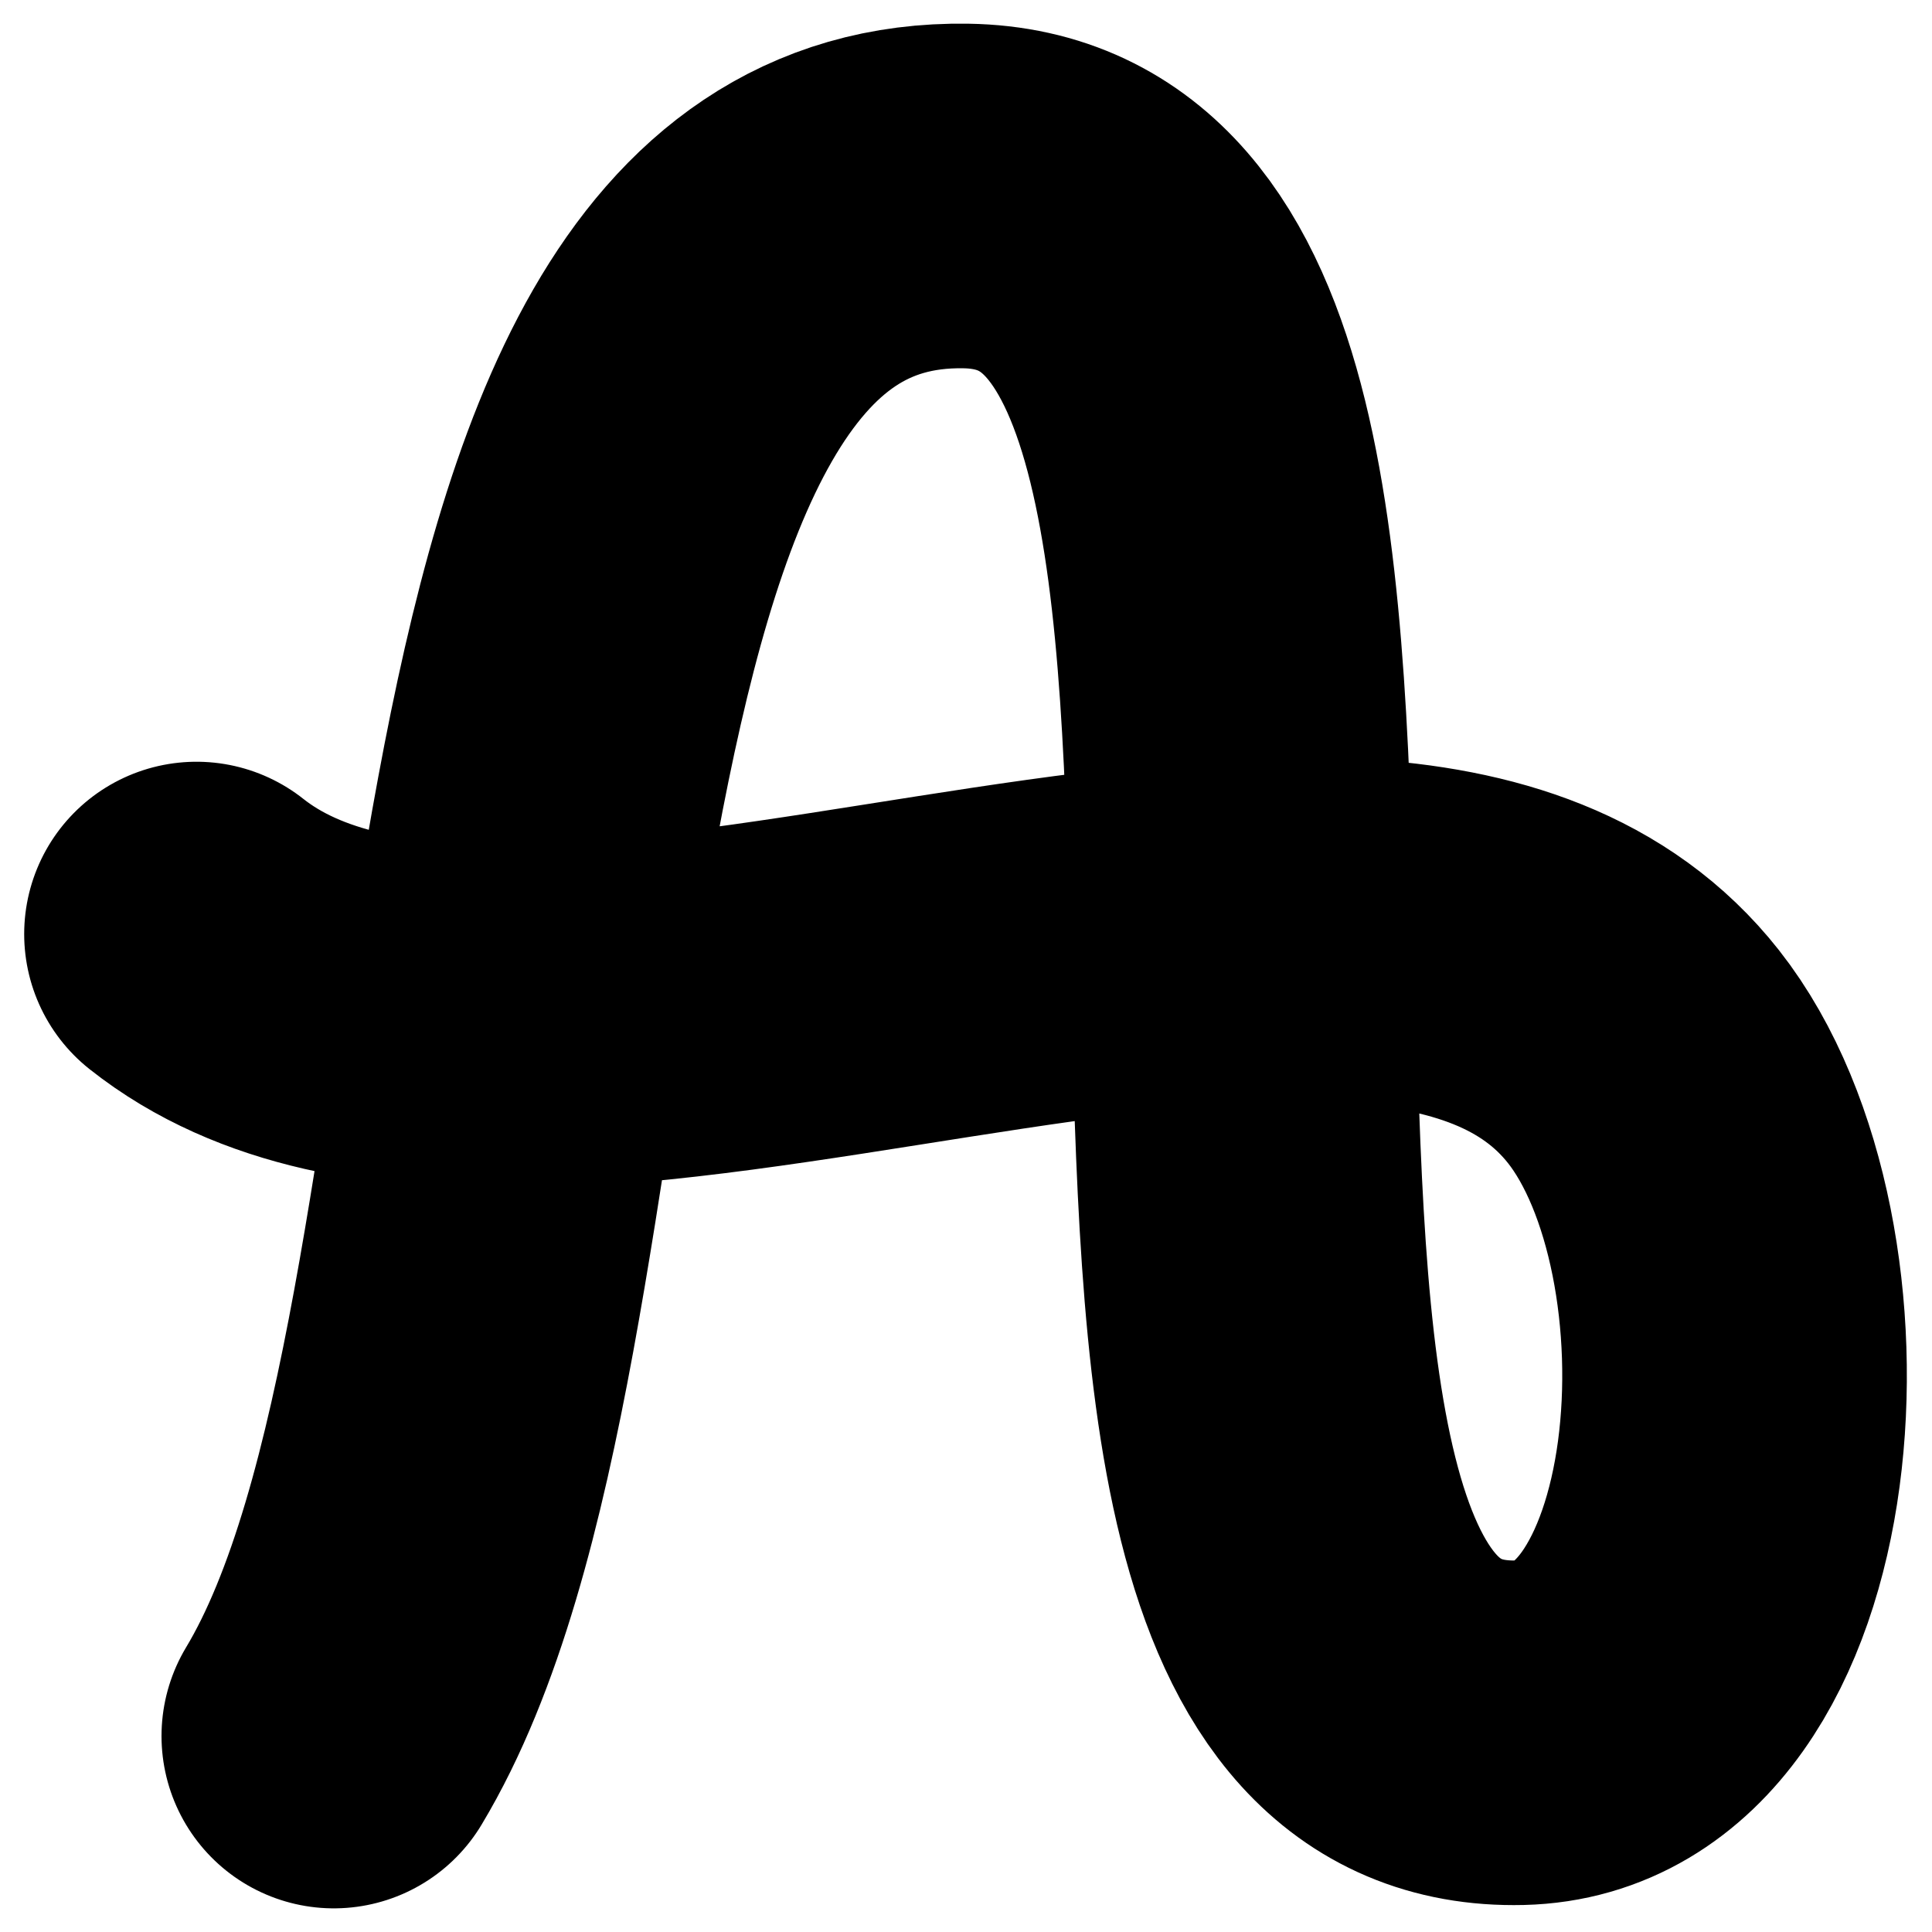
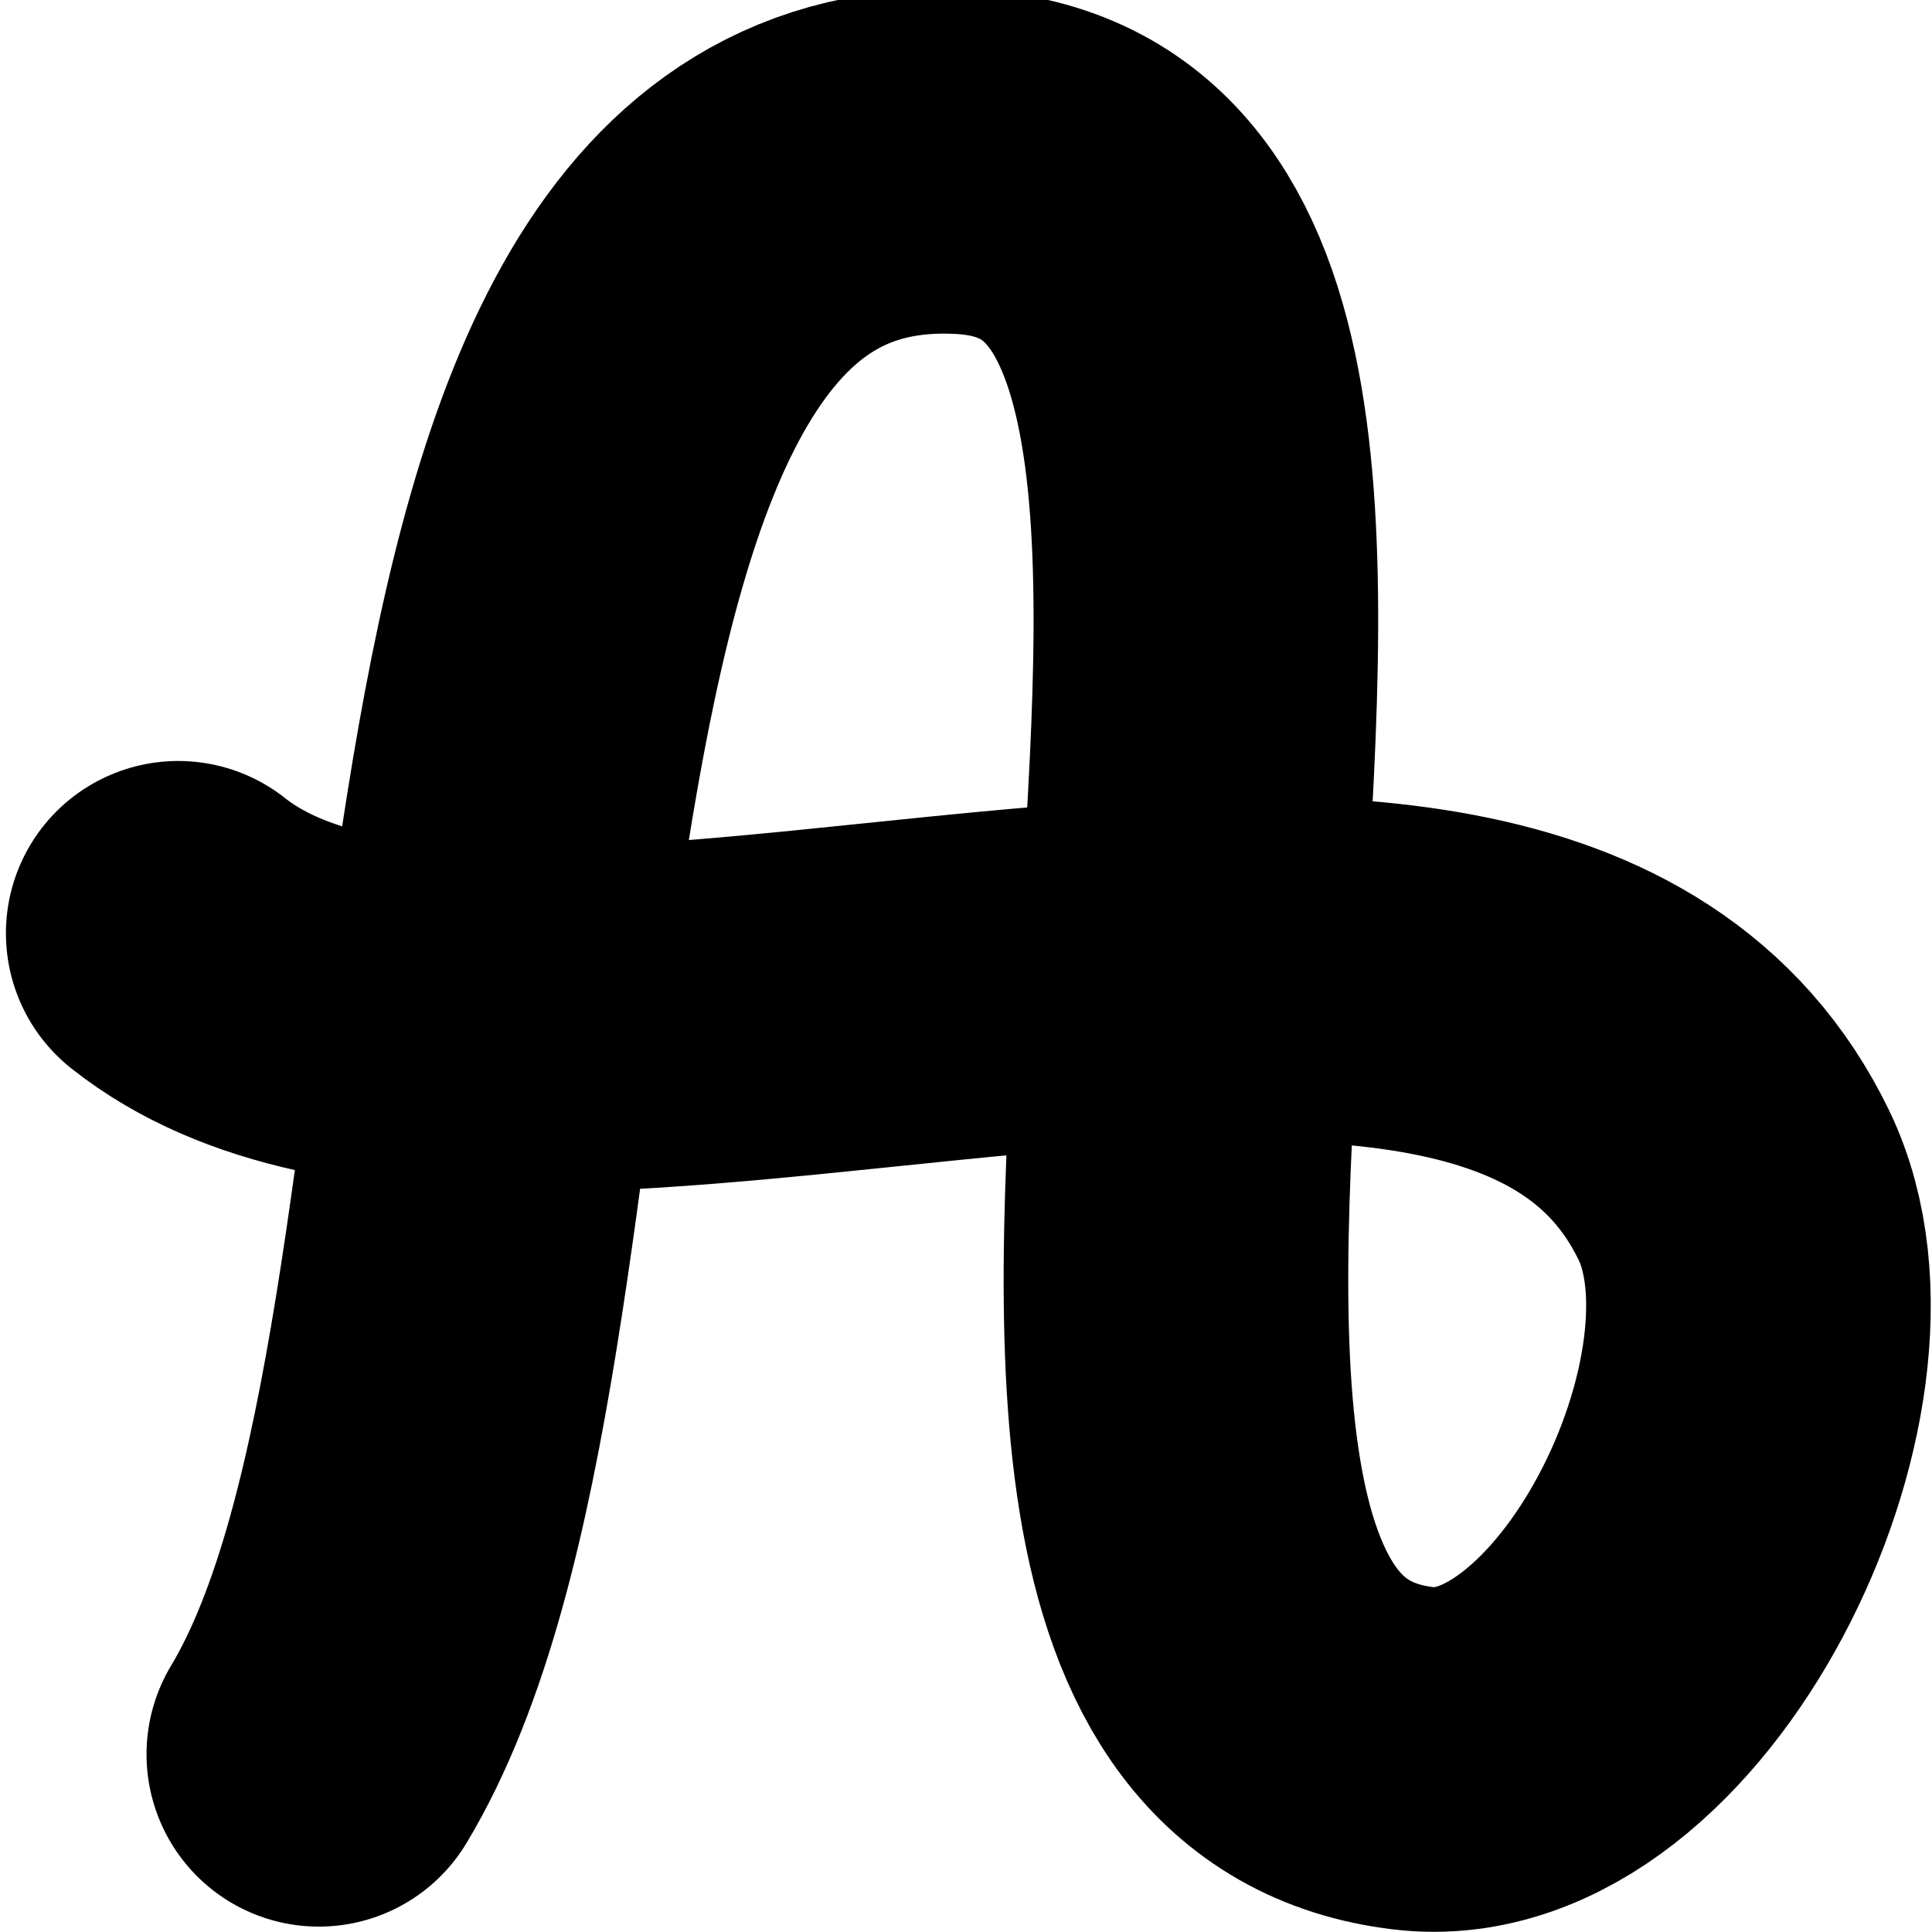
<svg xmlns="http://www.w3.org/2000/svg" width="512" height="512" version="1.1" viewBox="0 0 512 512">
-   <path d="m88.465 460.07c65.475-108.95 29.767-410.35 167.53-408.13 136.8 2.207 9.992 410.48 146.77 407.25 64.217-1.514 72.544-128.74 32.766-179.18-71.162-90.227-295.3 37.342-383.46-32.478" fill="none" stroke="#000" stroke-linecap="round" stroke-linejoin="round" stroke-width="91.325" />
+   <path d="m84.491 464.91c67.027-111.53 19.912-430.53 171.51-421.99 146.23 8.238-26.772 405.82 118.67 423.06 57.581 6.826 110.08-99.657 84.841-151.86-60.6-125.34-322.03 4.686-412.28-66.789" fill="none" stroke="#000" stroke-linecap="round" stroke-linejoin="round" stroke-width="91.325" />
</svg>
